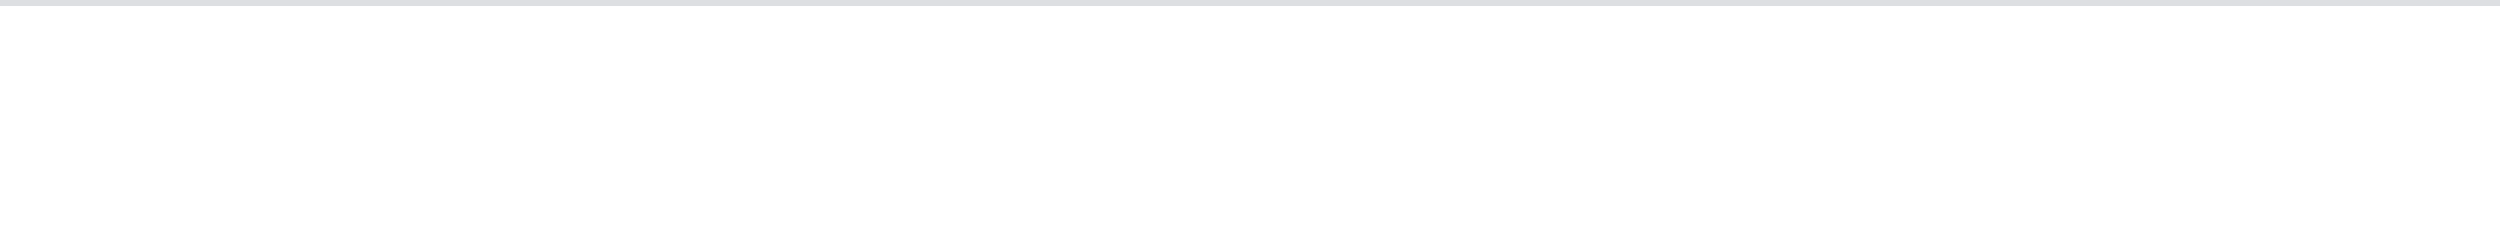
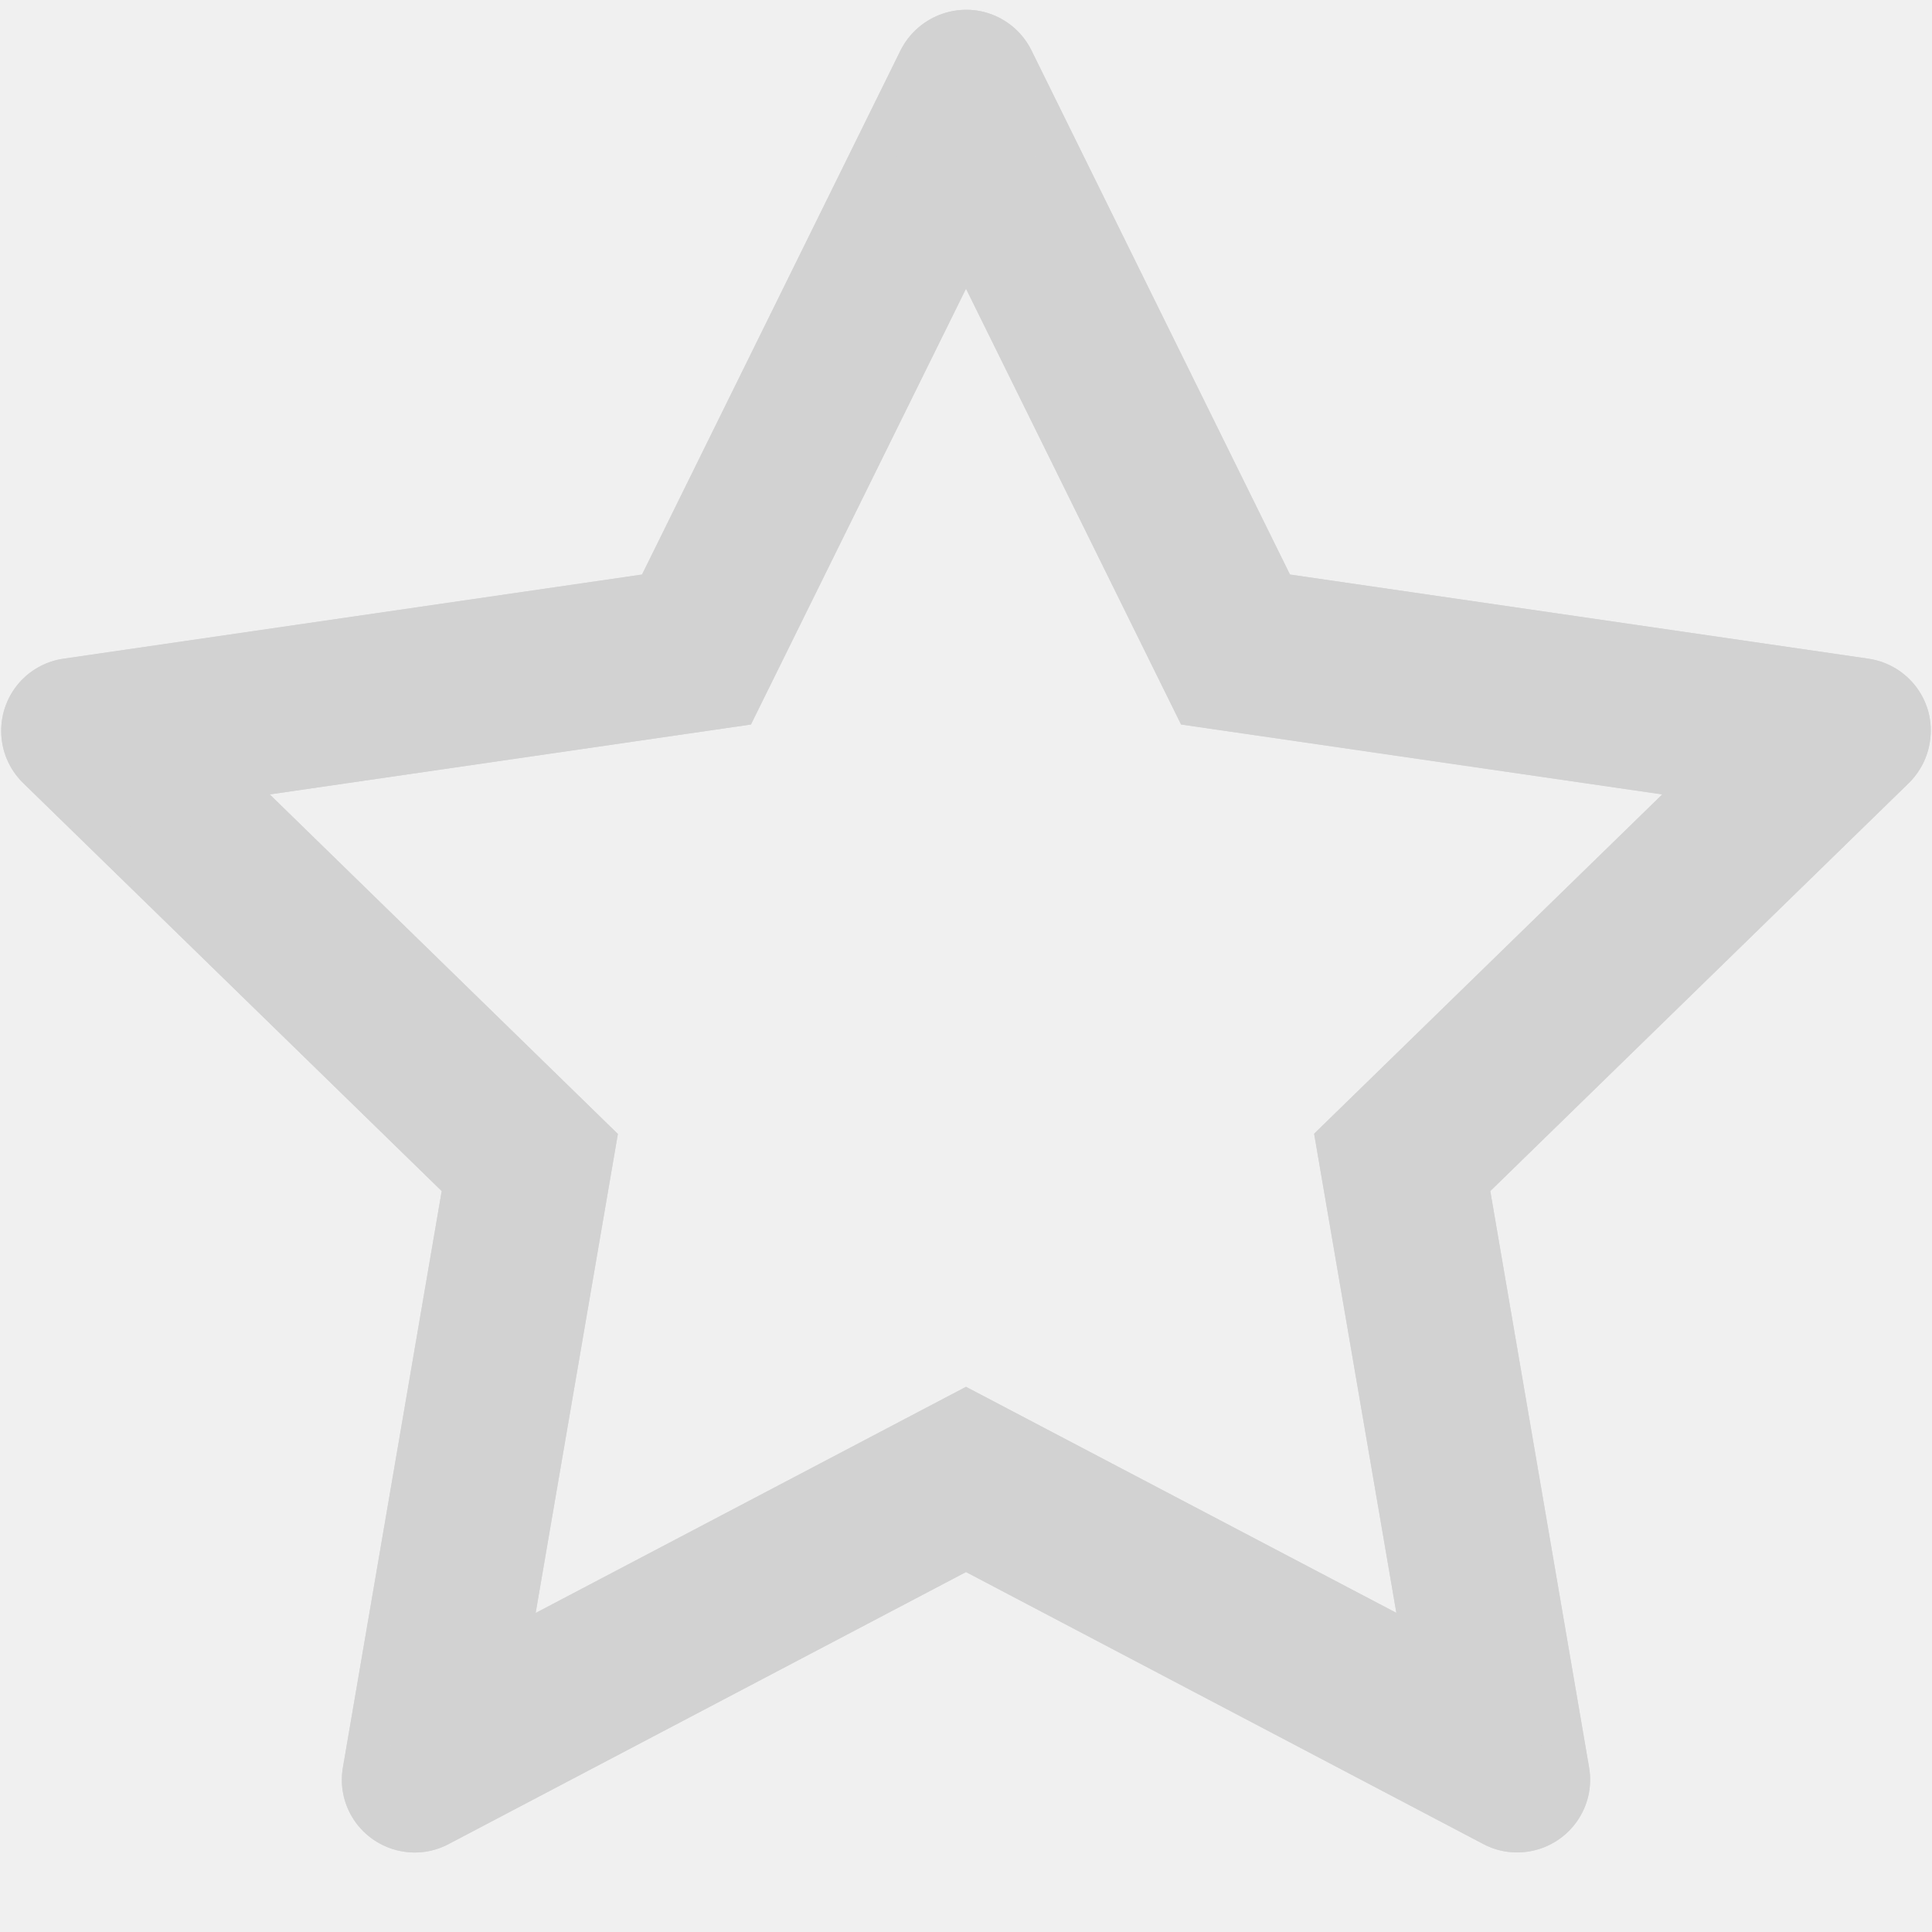
- <svg xmlns="http://www.w3.org/2000/svg" version="1.1" width="415px" height="40px">
-   <g transform="matrix(1 0 0 1 -17 -336 )">
-     <path d="M 17 337  L 432 337  L 432 376  L 17 376  L 17 337  Z " fill-rule="nonzero" fill="#ffffff" stroke="none" />
-     <path d="M 17 336.5  L 432 336.5  " stroke-width="1" stroke="#dadce0" fill="none" stroke-opacity="0.867" />
+ <svg xmlns="http://www.w3.org/2000/svg" version="1.1" width="16px" height="16px">
+   <defs>
+     <mask fill="white" id="clip1210">
+       <path d="M 15.983 6.14  C 16.034 5.809  15.804 5.504  15.474 5.455  L 10.683 4.758  L 8.542 0.417  C 8.483 0.298  8.387 0.202  8.268 0.143  C 7.97 -0.004  7.608 0.119  7.458 0.417  L 5.317 4.758  L 0.526 5.455  C 0.394 5.474  0.274 5.536  0.181 5.63  C -0.051 5.87  -0.047 6.251  0.192 6.485  L 3.658 9.864  L 2.84 14.636  C 2.817 14.766  2.838 14.902  2.9 15.019  C 3.055 15.313  3.421 15.428  3.715 15.272  L 8 13.019  L 12.285 15.272  C 12.402 15.334  12.538 15.355  12.668 15.332  C 12.996 15.275  13.217 14.964  13.16 14.636  L 12.342 9.864  L 15.808 6.485  C 15.902 6.392  15.964 6.272  15.983 6.14  Z M 13.766 6.579  L 10.883 9.389  L 11.564 13.357  L 8 11.485  L 4.436 13.358  L 5.117 9.391  L 2.234 6.579  L 6.219 6  L 8 2.391  L 9.781 6  L 13.766 6.579  Z " fill-rule="evenodd" />
+     </mask>
+   </defs>
+   <g>
+     <path d="M 15.983 6.14  C 16.034 5.809  15.804 5.504  15.474 5.455  L 10.683 4.758  L 8.542 0.417  C 8.483 0.298  8.387 0.202  8.268 0.143  C 7.97 -0.004  7.608 0.119  7.458 0.417  L 5.317 4.758  L 0.526 5.455  C 0.394 5.474  0.274 5.536  0.181 5.63  C -0.051 5.87  -0.047 6.251  0.192 6.485  L 3.658 9.864  L 2.84 14.636  C 2.817 14.766  2.838 14.902  2.9 15.019  C 3.055 15.313  3.421 15.428  3.715 15.272  L 8 13.019  L 12.285 15.272  C 12.402 15.334  12.538 15.355  12.668 15.332  C 12.996 15.275  13.217 14.964  13.16 14.636  L 12.342 9.864  L 15.808 6.485  C 15.902 6.392  15.964 6.272  15.983 6.14  Z M 13.766 6.579  L 10.883 9.389  L 11.564 13.357  L 8 11.485  L 4.436 13.358  L 5.117 9.391  L 2.234 6.579  L 6.219 6  L 8 2.391  L 9.781 6  L 13.766 6.579  Z " fill-rule="nonzero" fill="#d9d9d9" stroke="none" />
+     <path d="M 15.983 6.14  C 16.034 5.809  15.804 5.504  15.474 5.455  L 10.683 4.758  L 8.542 0.417  C 8.483 0.298  8.387 0.202  8.268 0.143  C 7.97 -0.004  7.608 0.119  7.458 0.417  L 5.317 4.758  L 0.526 5.455  C 0.394 5.474  0.274 5.536  0.181 5.63  C -0.051 5.87  -0.047 6.251  0.192 6.485  L 3.658 9.864  L 2.84 14.636  C 2.817 14.766  2.838 14.902  2.9 15.019  C 3.055 15.313  3.421 15.428  3.715 15.272  L 8 13.019  L 12.285 15.272  C 12.402 15.334  12.538 15.355  12.668 15.332  C 12.996 15.275  13.217 14.964  13.16 14.636  L 12.342 9.864  L 15.808 6.485  C 15.902 6.392  15.964 6.272  15.983 6.14  Z " stroke-width="2" stroke="#d2d2d2" fill="none" mask="url(#clip1210)" />
+     <path d="M 13.766 6.579  L 10.883 9.389  L 11.564 13.357  L 8 11.485  L 4.436 13.358  L 5.117 9.391  L 2.234 6.579  L 6.219 6  L 8 2.391  L 9.781 6  L 13.766 6.579  Z " stroke-width="2" stroke="#d2d2d2" fill="none" mask="url(#clip1210)" />
  </g>
</svg>
